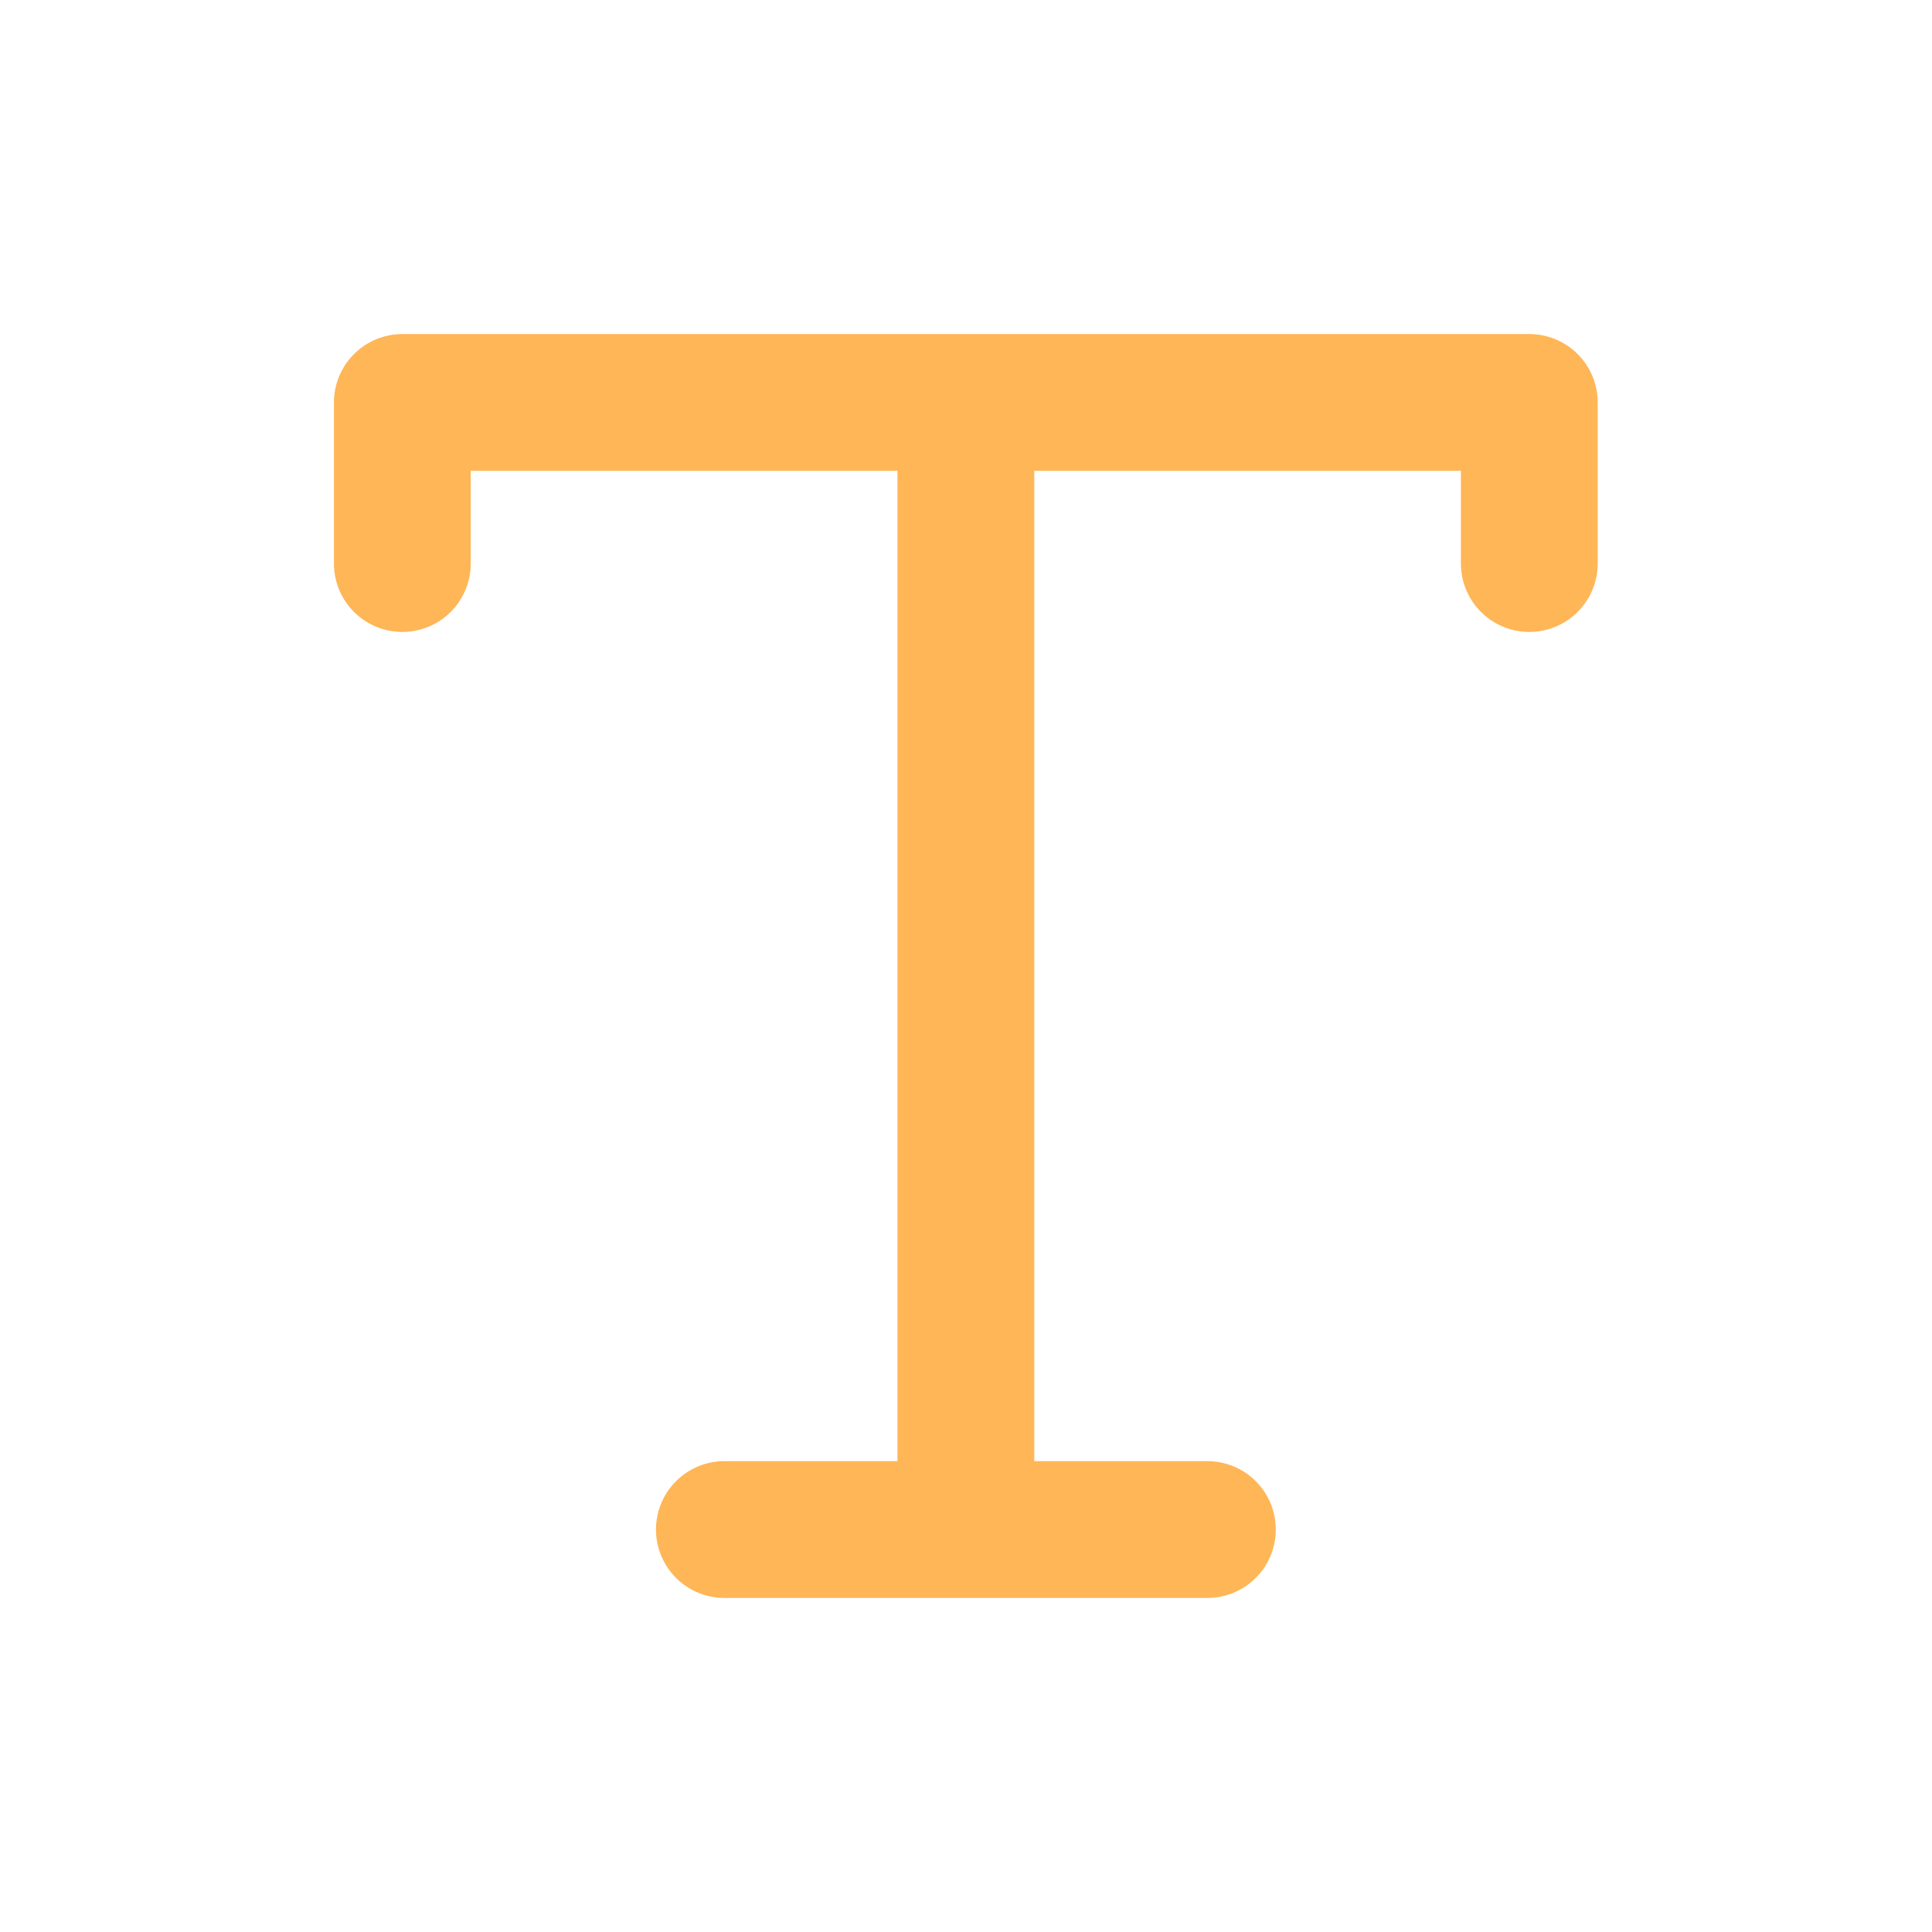
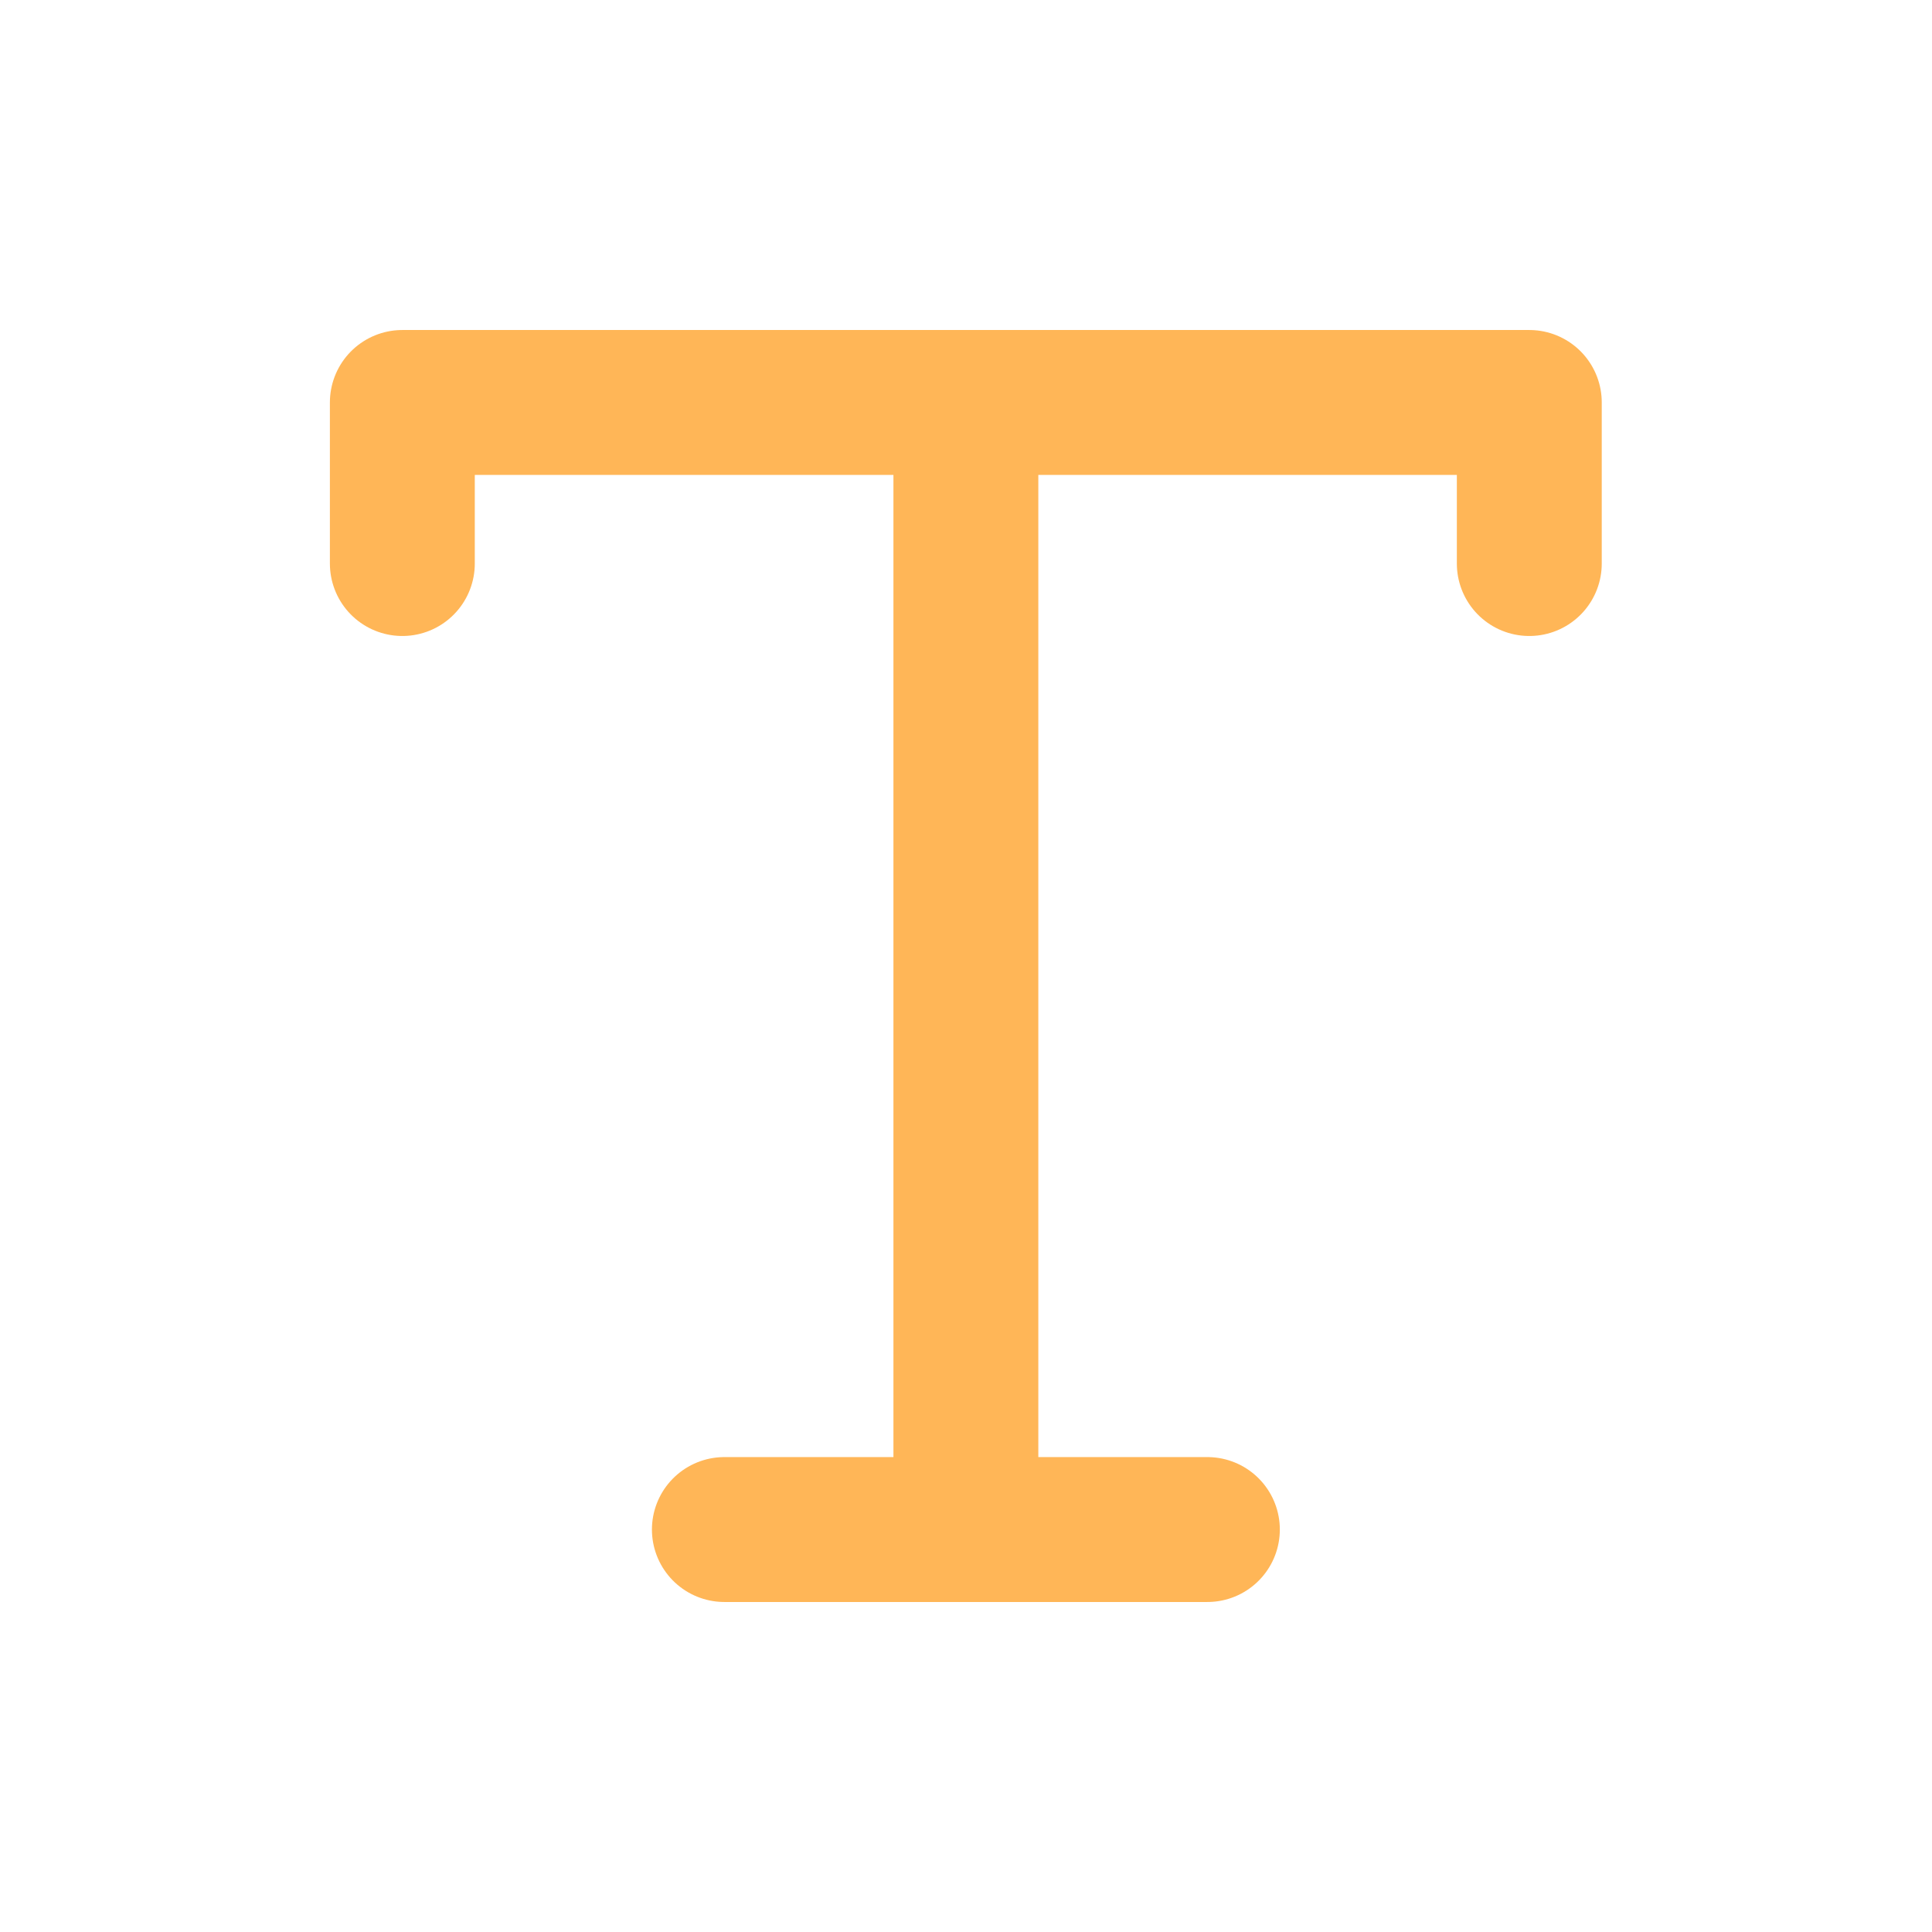
<svg xmlns="http://www.w3.org/2000/svg" preserveAspectRatio="none" overflow="visible" style="display: block;" width="16" height="16" viewBox="0 0 16 16" fill="none">
  <g id="Icon Â· Headline">
-     <path id="Vector" d="M3.332 4.667V3.333H7.999M7.999 3.333H12.665V4.667M7.999 3.333V12.667M7.999 12.667H5.999M7.999 12.667H9.999" stroke-width="1.133" stroke-linecap="round" stroke-linejoin="round" stroke="#FFB657" />
+     <path id="Vector" d="M3.332 4.667V3.333H7.999M7.999 3.333H12.665V4.667M7.999 3.333V12.667M7.999 12.667H5.999M7.999 12.667H9.999" stroke-width="1.2" vector-effect="non-scaling-stroke" stroke-linecap="round" stroke-linejoin="round" stroke="#FFB657" />
  </g>
</svg>
